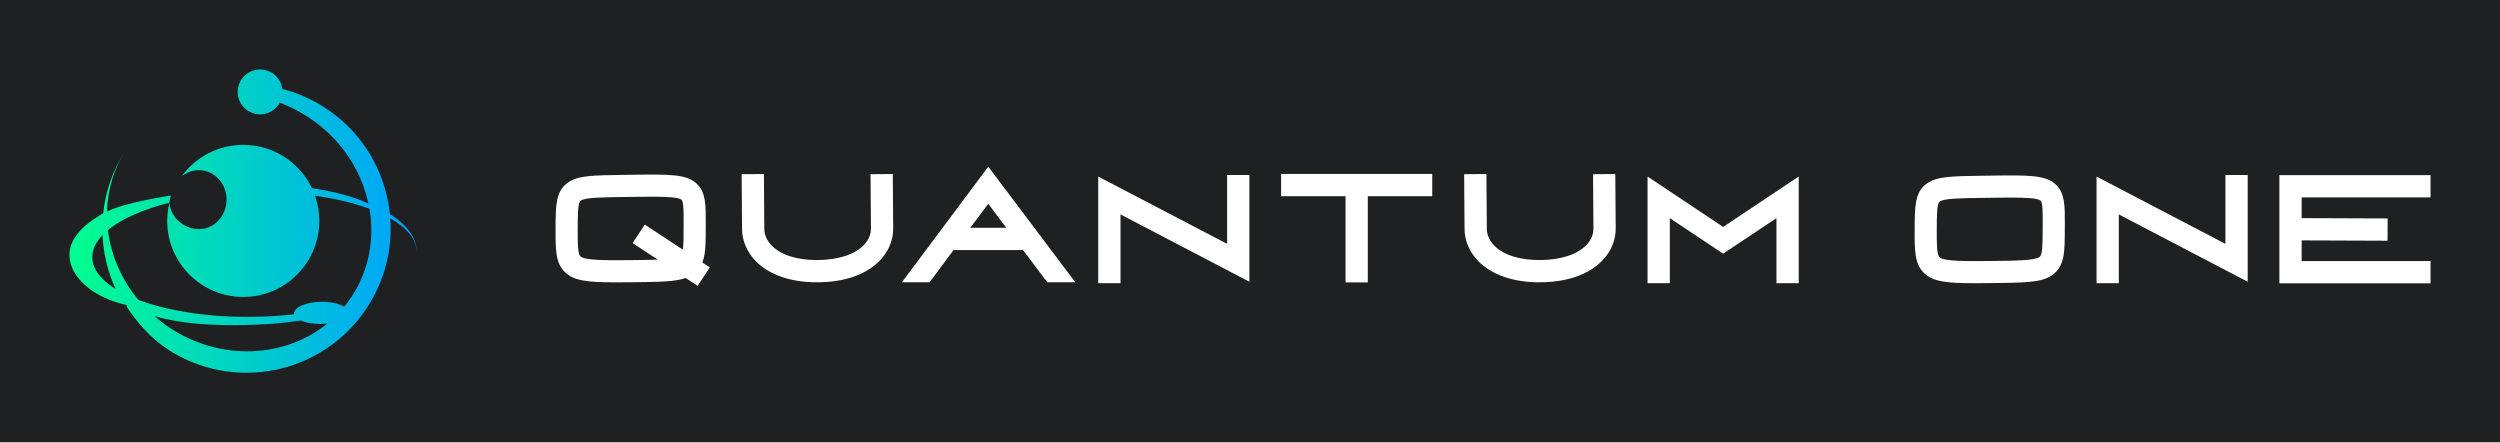
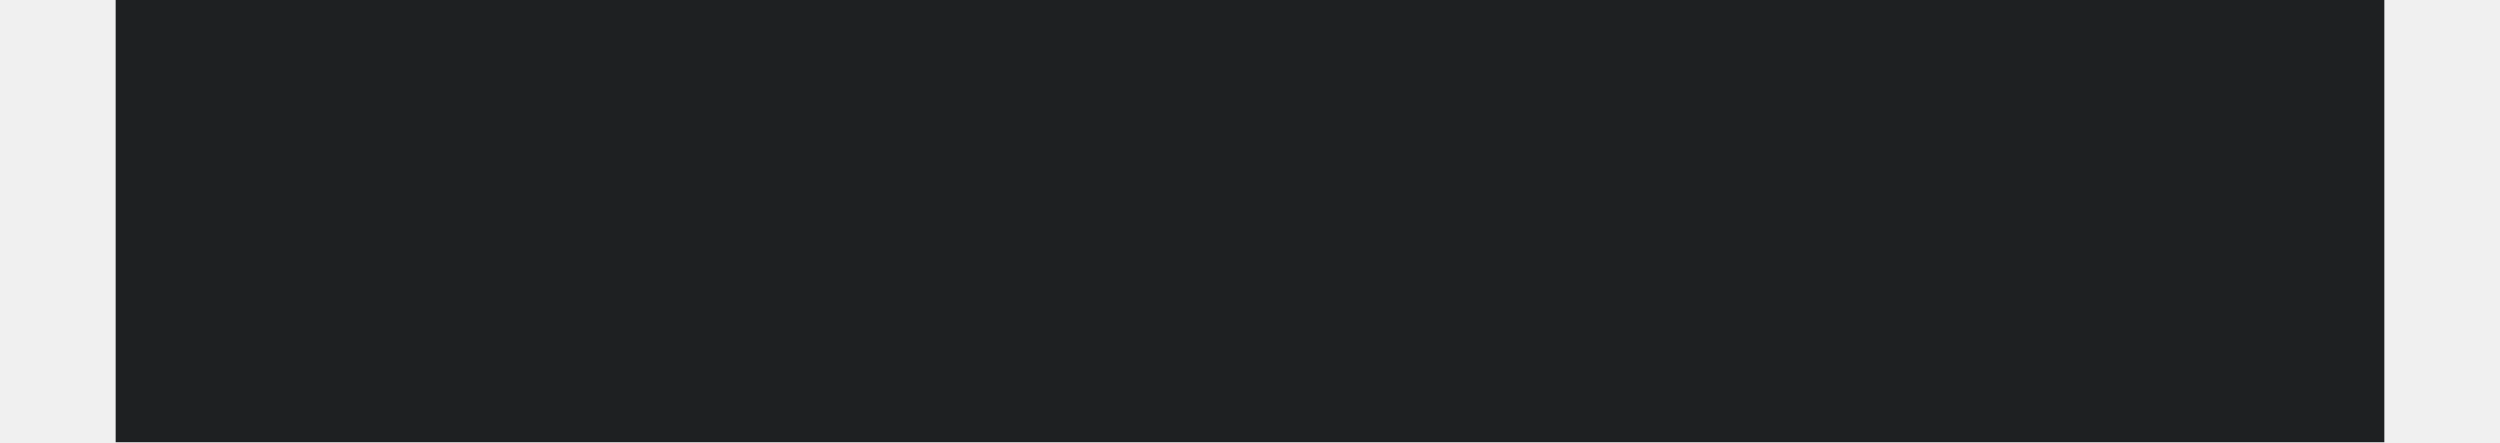
- <svg xmlns="http://www.w3.org/2000/svg" version="1.1" width="3176.471" height="561.883" viewBox="0 0 3176.471 561.883">
-   <rect fill="#1e2022" width="3176.471" height="561.883" />
+ <svg xmlns="http://www.w3.org/2000/svg" version="1.1" width="3176.471" height="561.883" viewBox="0 0 317.471 61.883">
+   <rect fill="#1e2022" width="317.471" height="61.883" />
  <g transform="scale(8.823529) translate(10, 10)">
    <defs id="SvgjsDefs3203">
      <linearGradient id="SvgjsLinearGradient3208">
        <stop id="SvgjsStop3209" stop-color="#00ff8f" offset="0" />
        <stop id="SvgjsStop3210" stop-color="#00a1ff" offset="1" />
      </linearGradient>
    </defs>
    <g id="SvgjsG3204" featureKey="5TMTKC-0" transform="matrix(0.5415569,0,0,0.5415569,-1.611994,-4.526274)" fill="url(#SvgjsLinearGradient3208)">
      <path d="M18.127,29.497c-3.363,5.156-5.037,10.954-5.161,16.799c-0.358,0.191-0.708,0.388-1.047,0.584  c0.588-5.979,2.599-11.904,6.132-17.269C18.074,29.574,18.1,29.536,18.127,29.497z M95.303,56.635c0,0.021-0.003,0.043-0.003,0.065  c-0.093-3.274-2.66-6.282-7.015-8.765c0.593,8.123-1.391,16.497-6.215,23.825c-11.64,17.681-35.408,22.573-53.085,10.936  c-4.403-2.899-8.013-7.067-10.771-11.189c-0.002,0-0.005-0.507-0.008-0.507h-0.002C8.939,69,3.081,63.362,2.978,57.846  c-0.08-4.241,3.252-7.965,8.94-11.225c0.34-0.196,0.691-0.264,1.049-0.455c4.583-2.437,16.997-4.293,16.997-4.293  s-0.322,1.005-0.411,1.913c-7.06,1.788-12.765,4.33-16.346,7.279c0.807,6.634,3.57,13.116,8.076,18.551  c7.906,2.991,18.979,4.74,31.205,4.512c3.532-0.065,6.958-0.289,10.242-0.661c-0.021-0.079-0.034-0.162-0.034-0.244  c-0.029-1.628,3.161-3.008,7.132-3.081c2.62-0.048,4.925,0.481,6.195,1.32c0.703-0.854,1.363-1.75,1.983-2.692  c4.663-7.079,6.116-15.391,4.742-23.369c-4.089-1.514-8.999-2.697-14.462-3.456c0.736,2.092,1.135,4.344,1.135,6.686  c0,11.169-9.055,20.224-20.224,20.224c-11.168,0-20.223-9.055-20.223-20.224c0-1.657,0.199-3.27,0.578-4.812c0,0-0.185,0.046,0,0  c0.337,3.995,4.002,7,7.843,7c4.063,0,7.36-3.512,7.36-7.842c0-0.136-0.003-0.274-0.011-0.409c-0.002-0.09-0.011-0.18-0.019-0.271  c-0.024-0.311-0.063-0.618-0.122-0.917c-0.183-0.934-0.52-1.806-0.987-2.586c-1.04-1.756-2.718-3.042-4.691-3.485  c-0.204-0.045-0.411-0.082-0.621-0.111c-0.148-0.018-0.3-0.034-0.451-0.045c-0.162-0.011-0.324-0.016-0.488-0.016  c-0.104,0-0.204,0.002-0.305,0.009c-1.604,0.068-3.098,0.681-4.275,1.67c3.671-5.092,9.657-8.408,16.412-8.408  c8.016,0,14.941,4.664,18.214,11.423c0.002,0.008,0.007,0.056,0.011,0.062C73.111,40.809,78.215,42,82.449,44h0.012  c-1.934-9-7.416-17.315-15.909-22.907c-2.45-1.613-5.011-2.923-7.633-3.902c-0.076,0.148-0.165,0.284-0.258,0.425  c-1.813,2.753-5.514,3.512-8.267,1.698c-2.753-1.811-3.515-5.514-1.703-8.267c1.814-2.756,5.511-3.518,8.267-1.704  c1.506,0.992,2.419,2.554,2.634,4.211c3.997,1.027,7.898,2.721,11.543,5.122c10.009,6.591,15.922,17.072,17.051,28.136  C92.632,49.628,95.234,52.972,95.303,56.635z M15.244,66.719c-2.068-4.504-3.246-9.37-3.474-14.309  c-1.795,1.869-2.761,3.882-2.721,5.964C9.107,61.464,11.364,64.315,15.244,66.719z M71.533,75.93  c-0.513,0.059-1.045,0.093-1.595,0.104c-2.177,0.04-4.135-0.321-5.46-0.92c-4.689,0.748-9.729,1.112-14.986,1.21  C40.838,76.487,32.725,76,25.774,74h-0.003c-0.011,0-0.023,0.074-0.034,0.07c1.223,1.054,2.528,2.08,3.915,2.992  C43.215,85.99,60.237,85.112,71.533,75.93z" />
    </g>
    <g id="SvgjsG3205" featureKey="nameFeature-0" transform="matrix(1.365719,0,0,1.365719,67.72073,3.468942)" fill="#ffffff">
      <path d="M17.933 18.332 l-1.282 1.948 l-1.259 -0.829 c-1.131 0.4 -2.809 0.417 -5.794 0.447 c-0.579 0.006 -1.112 0.01 -1.605 0.01 c-2.935 0 -4.411 -0.155 -5.354 -1.092 c-0.982 -0.976 -0.976 -2.413 -0.968 -4.588 c0.009 -2.427 0.015 -3.892 1.245 -4.801 c1.061 -0.784 2.603 -0.805 5.98 -0.851 l0.674 -0.009 c4.209 -0.06 5.951 -0.085 7.036 0.99 c0.918 0.91 0.91 2.226 0.899 4.218 c-0.001 0.148 -0.002 0.302 -0.002 0.461 c-0.004 1.182 -0.008 2.037 -0.132 2.757 c-0.042 0.243 -0.106 0.528 -0.222 0.82 z M9.574 17.566 c1.095 -0.011 2.067 -0.021 2.876 -0.052 l-2.654 -1.747 l1.282 -1.948 l4.015 2.643 c0.07 -0.524 0.073 -1.302 0.077 -2.234 c0.001 -0.161 0.001 -0.316 0.002 -0.466 c0.007 -1.145 0.013 -2.329 -0.209 -2.549 c-0.276 -0.273 -1.512 -0.336 -3.158 -0.336 c-0.677 0 -1.424 0.011 -2.202 0.022 l-0.676 0.009 c-2.419 0.032 -4.167 0.056 -4.625 0.394 c-0.289 0.213 -0.293 1.475 -0.299 2.935 c-0.005 1.356 -0.01 2.637 0.28 2.925 c0.456 0.453 2.914 0.428 5.291 0.404 z M37.227 8.487 l0.042 5.7 c0.017 1.261 -0.492 2.486 -1.433 3.448 c-0.998 1.02 -2.941 2.242 -6.527 2.268 c-0.035 0 -0.07 0 -0.104 0 c-2.715 0 -4.982 -0.78 -6.393 -2.201 c-0.97 -0.977 -1.495 -2.222 -1.48 -3.506 l-0.042 -5.692 l2.348 -0.017 l0.042 5.717 l-0 0.013 c-0.01 0.662 0.267 1.296 0.799 1.832 c0.98 0.987 2.689 1.522 4.814 1.507 c2.168 -0.016 3.896 -0.571 4.866 -1.563 c0.509 -0.52 0.773 -1.135 0.764 -1.776 l0 -0.008 l-0.042 -5.704 z M47.295 7.711 l9.177 12.19 l-2.951 0 l-2.566 -3.397 l-7.32 0 l-2.529 3.397 l-2.918 0 z M45.396 14.156 l3.798 0 l-1.899 -2.532 z M72.479 8.593 l2.348 0 l0 11.25 l-13.59 -7.098 l0 7.256 l-2.348 0 l0 -11.25 l13.59 7.098 l0 -7.256 z M78.169 8.475 l15.938 0 l0 2.348 l-6.795 0 l0 9.093 l-2.348 0 l0 -9.093 l-6.795 0 l0 -2.348 z M113.407 8.487 l0.042 5.7 c0.017 1.261 -0.492 2.486 -1.433 3.448 c-0.998 1.02 -2.941 2.242 -6.527 2.268 c-0.035 0 -0.07 0 -0.104 0 c-2.715 0 -4.982 -0.78 -6.393 -2.201 c-0.97 -0.977 -1.495 -2.222 -1.48 -3.506 l-0.042 -5.692 l2.348 -0.017 l0.042 5.717 l-0 0.013 c-0.01 0.662 0.267 1.296 0.799 1.832 c0.98 0.987 2.689 1.522 4.814 1.507 c2.168 -0.016 3.896 -0.571 4.866 -1.563 c0.509 -0.52 0.773 -1.135 0.764 -1.776 l0 -0.008 l-0.042 -5.704 z M124.778 14.063 l7.969 -5.313 l0 11.25 l-2.348 0 l0 -6.863 l-5.621 3.747 l-5.621 -3.747 l0 6.863 l-2.348 0 l0 -11.25 z M159.905 9.649 c0.918 0.91 0.91 2.226 0.899 4.218 c-0.001 0.148 -0.002 0.302 -0.002 0.461 c-0.004 1.182 -0.008 2.037 -0.132 2.757 c-0.106 0.614 -0.35 1.5 -1.244 2.095 c-1.132 0.755 -2.823 0.772 -6.528 0.809 c-0.579 0.006 -1.112 0.01 -1.605 0.01 c-2.935 0 -4.411 -0.155 -5.354 -1.092 c-0.982 -0.976 -0.976 -2.413 -0.968 -4.588 c0.009 -2.427 0.015 -3.892 1.245 -4.801 c1.061 -0.784 2.603 -0.805 5.98 -0.851 l0.674 -0.009 c4.209 -0.06 5.951 -0.085 7.035 0.99 z M158.471 13.854 c0.007 -1.145 0.013 -2.329 -0.209 -2.549 c-0.276 -0.273 -1.512 -0.336 -3.158 -0.336 c-0.677 0 -1.424 0.011 -2.202 0.022 l-0.676 0.009 c-2.419 0.032 -4.167 0.056 -4.625 0.394 c-0.289 0.213 -0.293 1.474 -0.299 2.935 c-0.005 1.356 -0.01 2.637 0.28 2.925 c0.455 0.453 2.914 0.428 5.291 0.404 c2.73 -0.027 4.703 -0.047 5.258 -0.417 c0.327 -0.218 0.331 -1.352 0.337 -2.921 c0.001 -0.161 0.001 -0.316 0.002 -0.466 z M177.739 8.593 l2.348 0 l0 11.25 l-13.59 -7.098 l0 7.256 l-2.348 0 l0 -11.25 l13.59 7.098 l0 -7.256 z M199.367 10.951 l-13.59 0 l0 2.186 l9.064 0.034 l-0.009 2.348 l-9.056 -0.034 l0 2.178 l13.59 0 l0 2.348 l-15.938 0 l0 -11.407 l15.938 0 l0 2.348 z" />
    </g>
  </g>
</svg>
